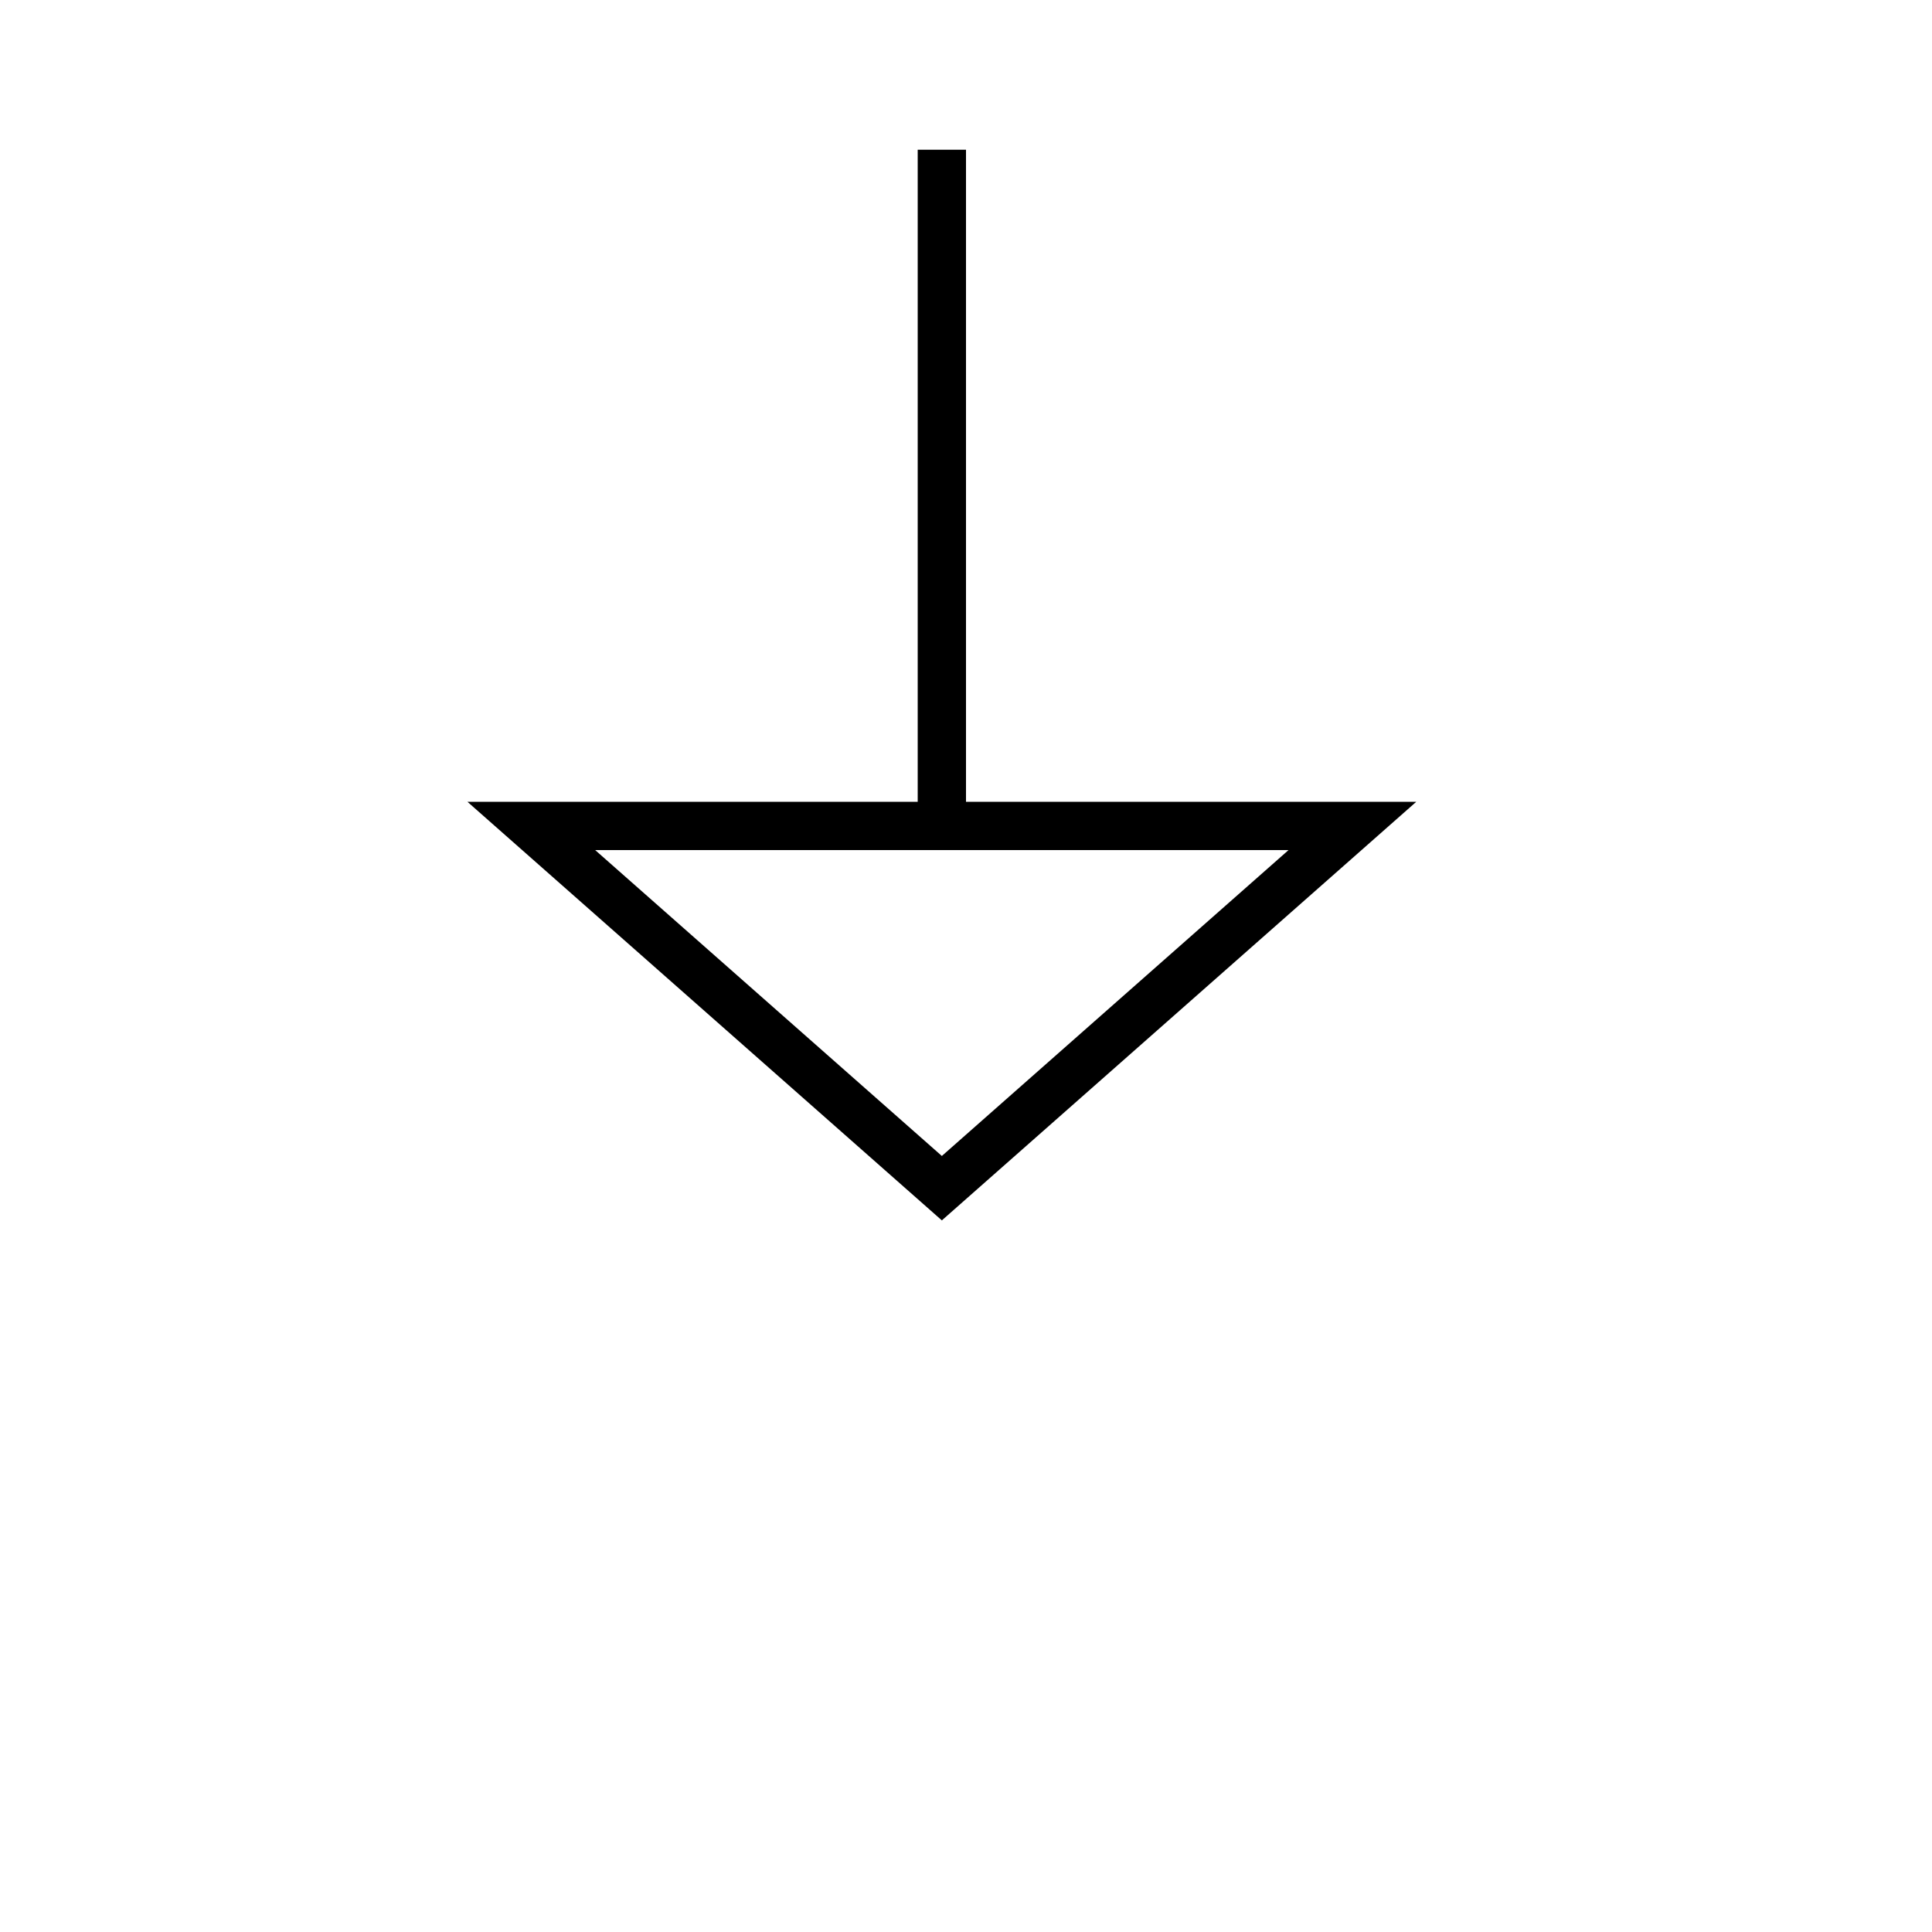
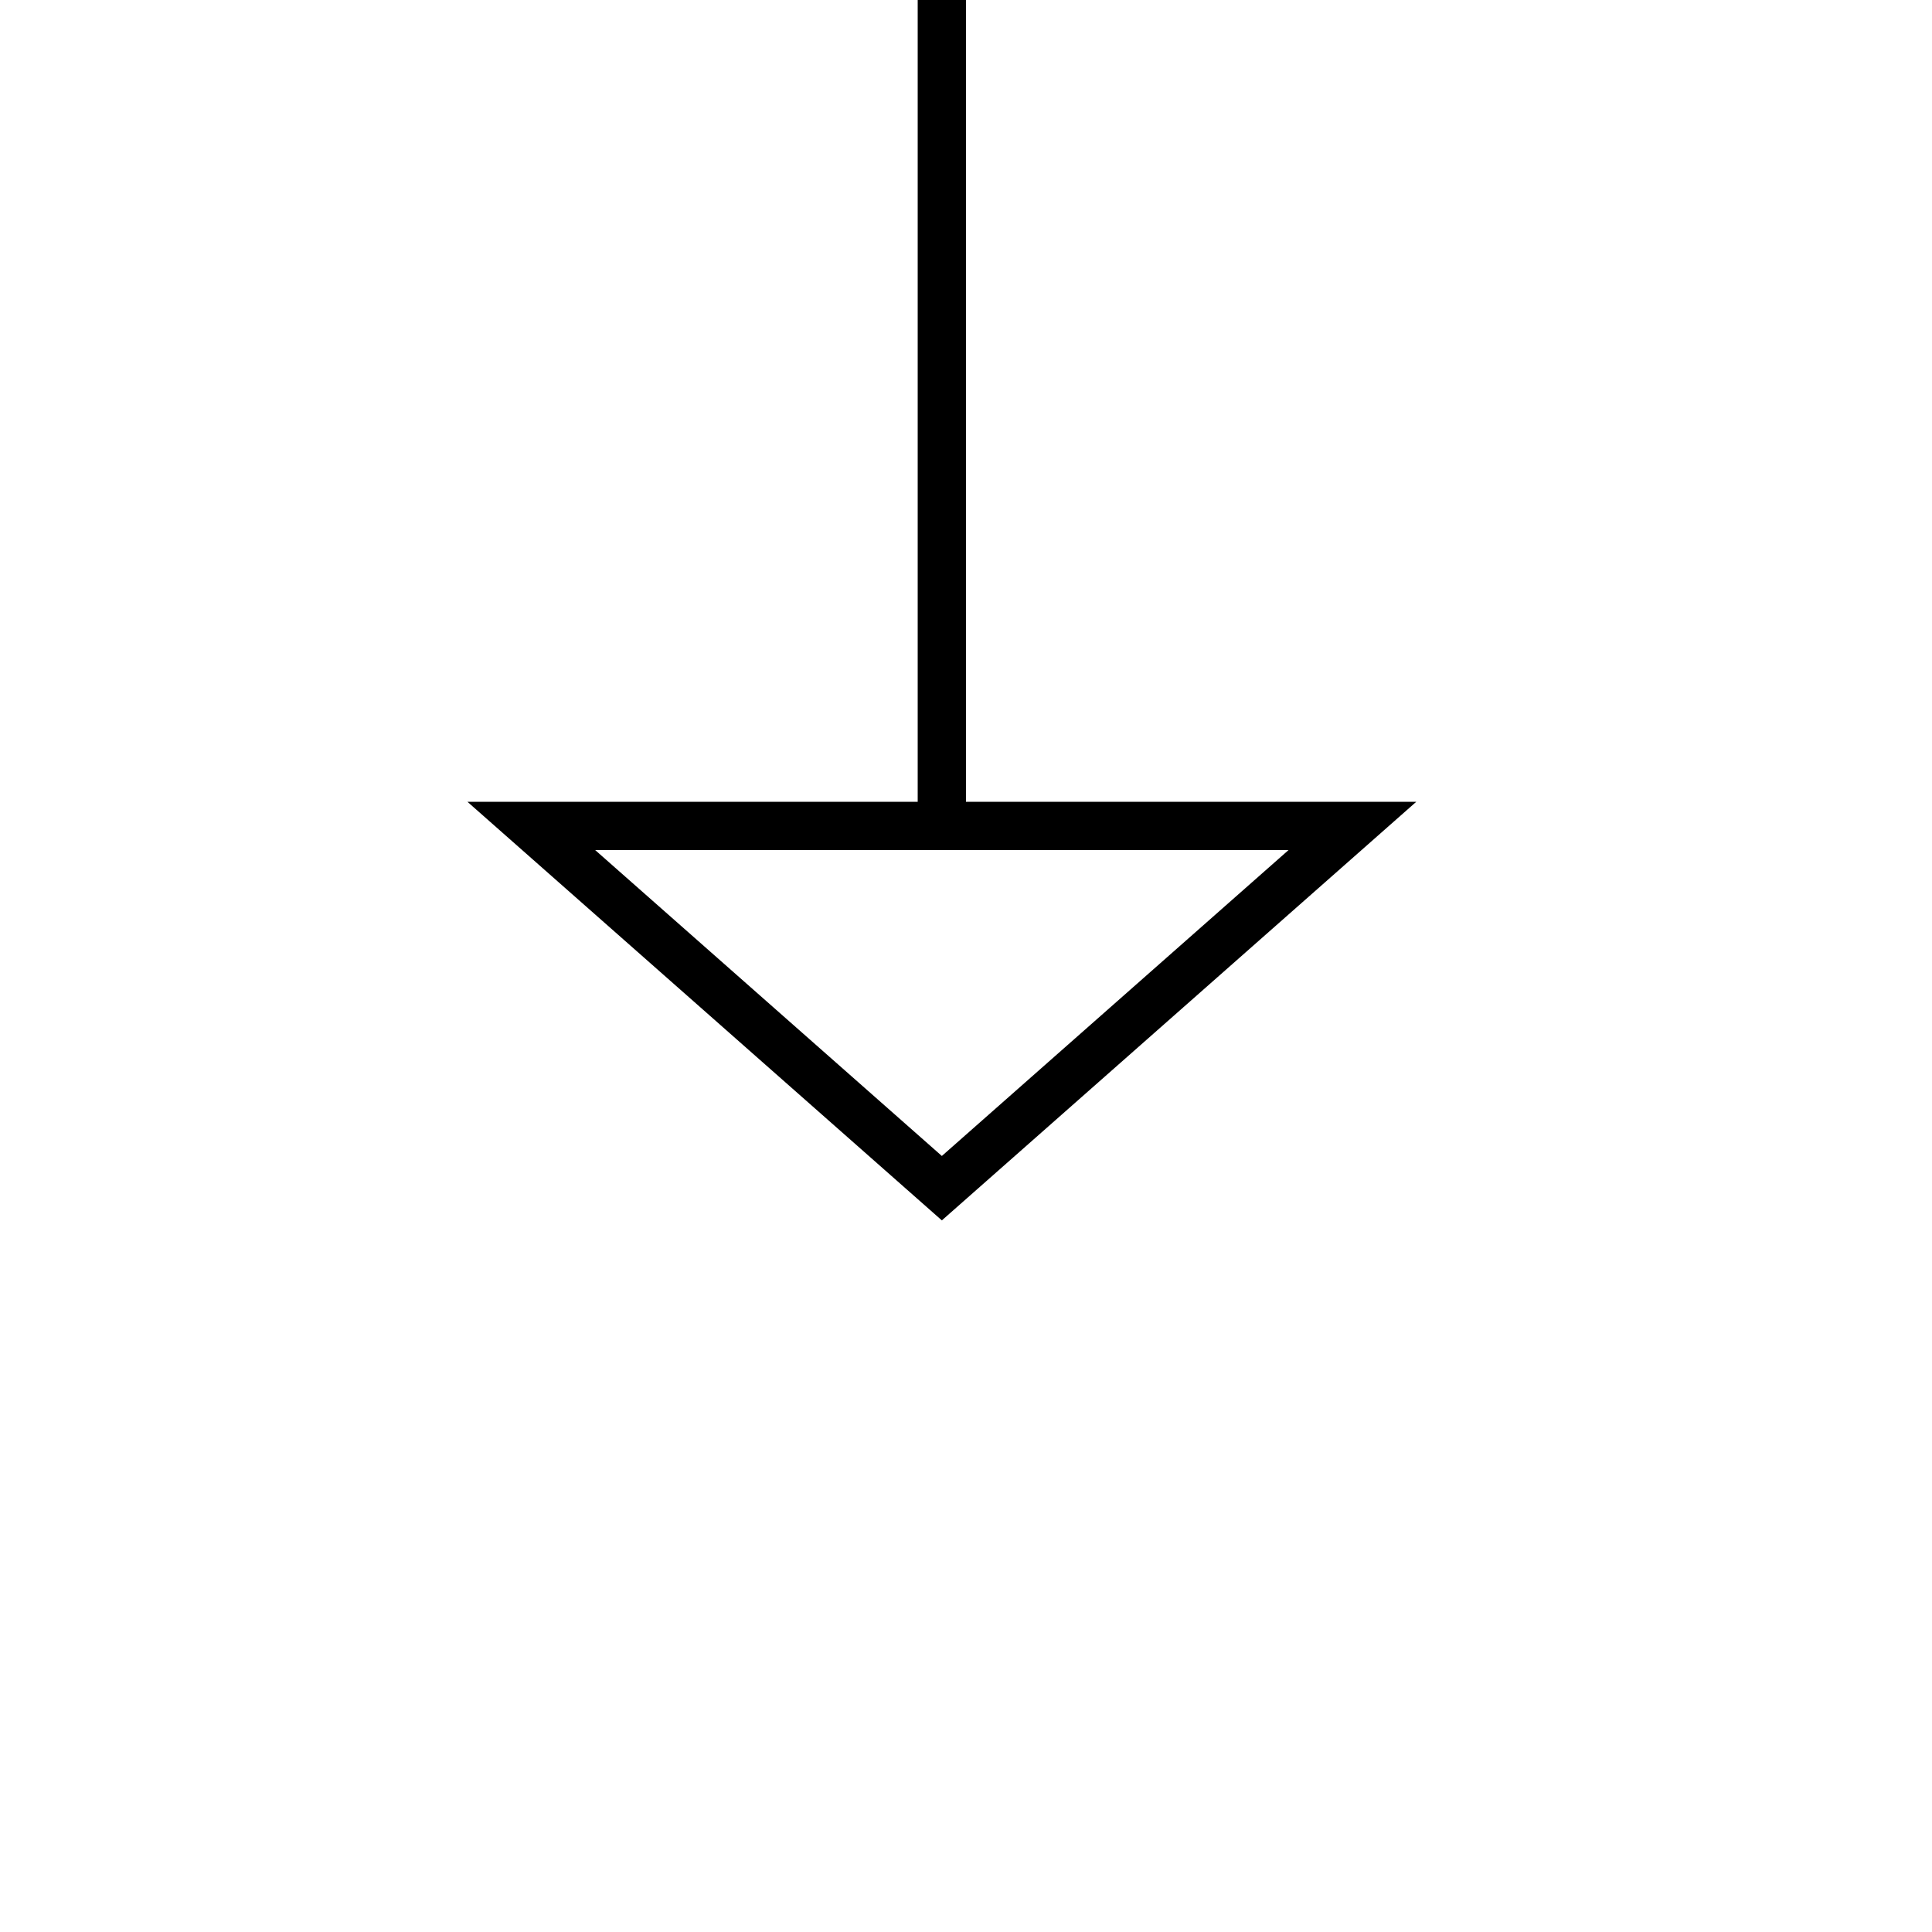
<svg xmlns="http://www.w3.org/2000/svg" version="1.1" id="Layer_1" x="0px" y="0px" viewBox="0 0 40 40" enable-background="new 0 0 40 40" xml:space="preserve">
-   <line fill="none" stroke="#000000" stroke-miterlimit="10" x1="19.5" y1="17.1" x2="19.5" y2="3.1" />
+   <line fill="none" stroke="#000000" stroke-miterlimit="10" x1="19.5" y1="17.1" x2="19.5" y2="0" />
  <polygon fill="none" stroke="#000000" stroke-miterlimit="10" points="28,17.1 19.5,24.6 11,17.1 " />
</svg>
